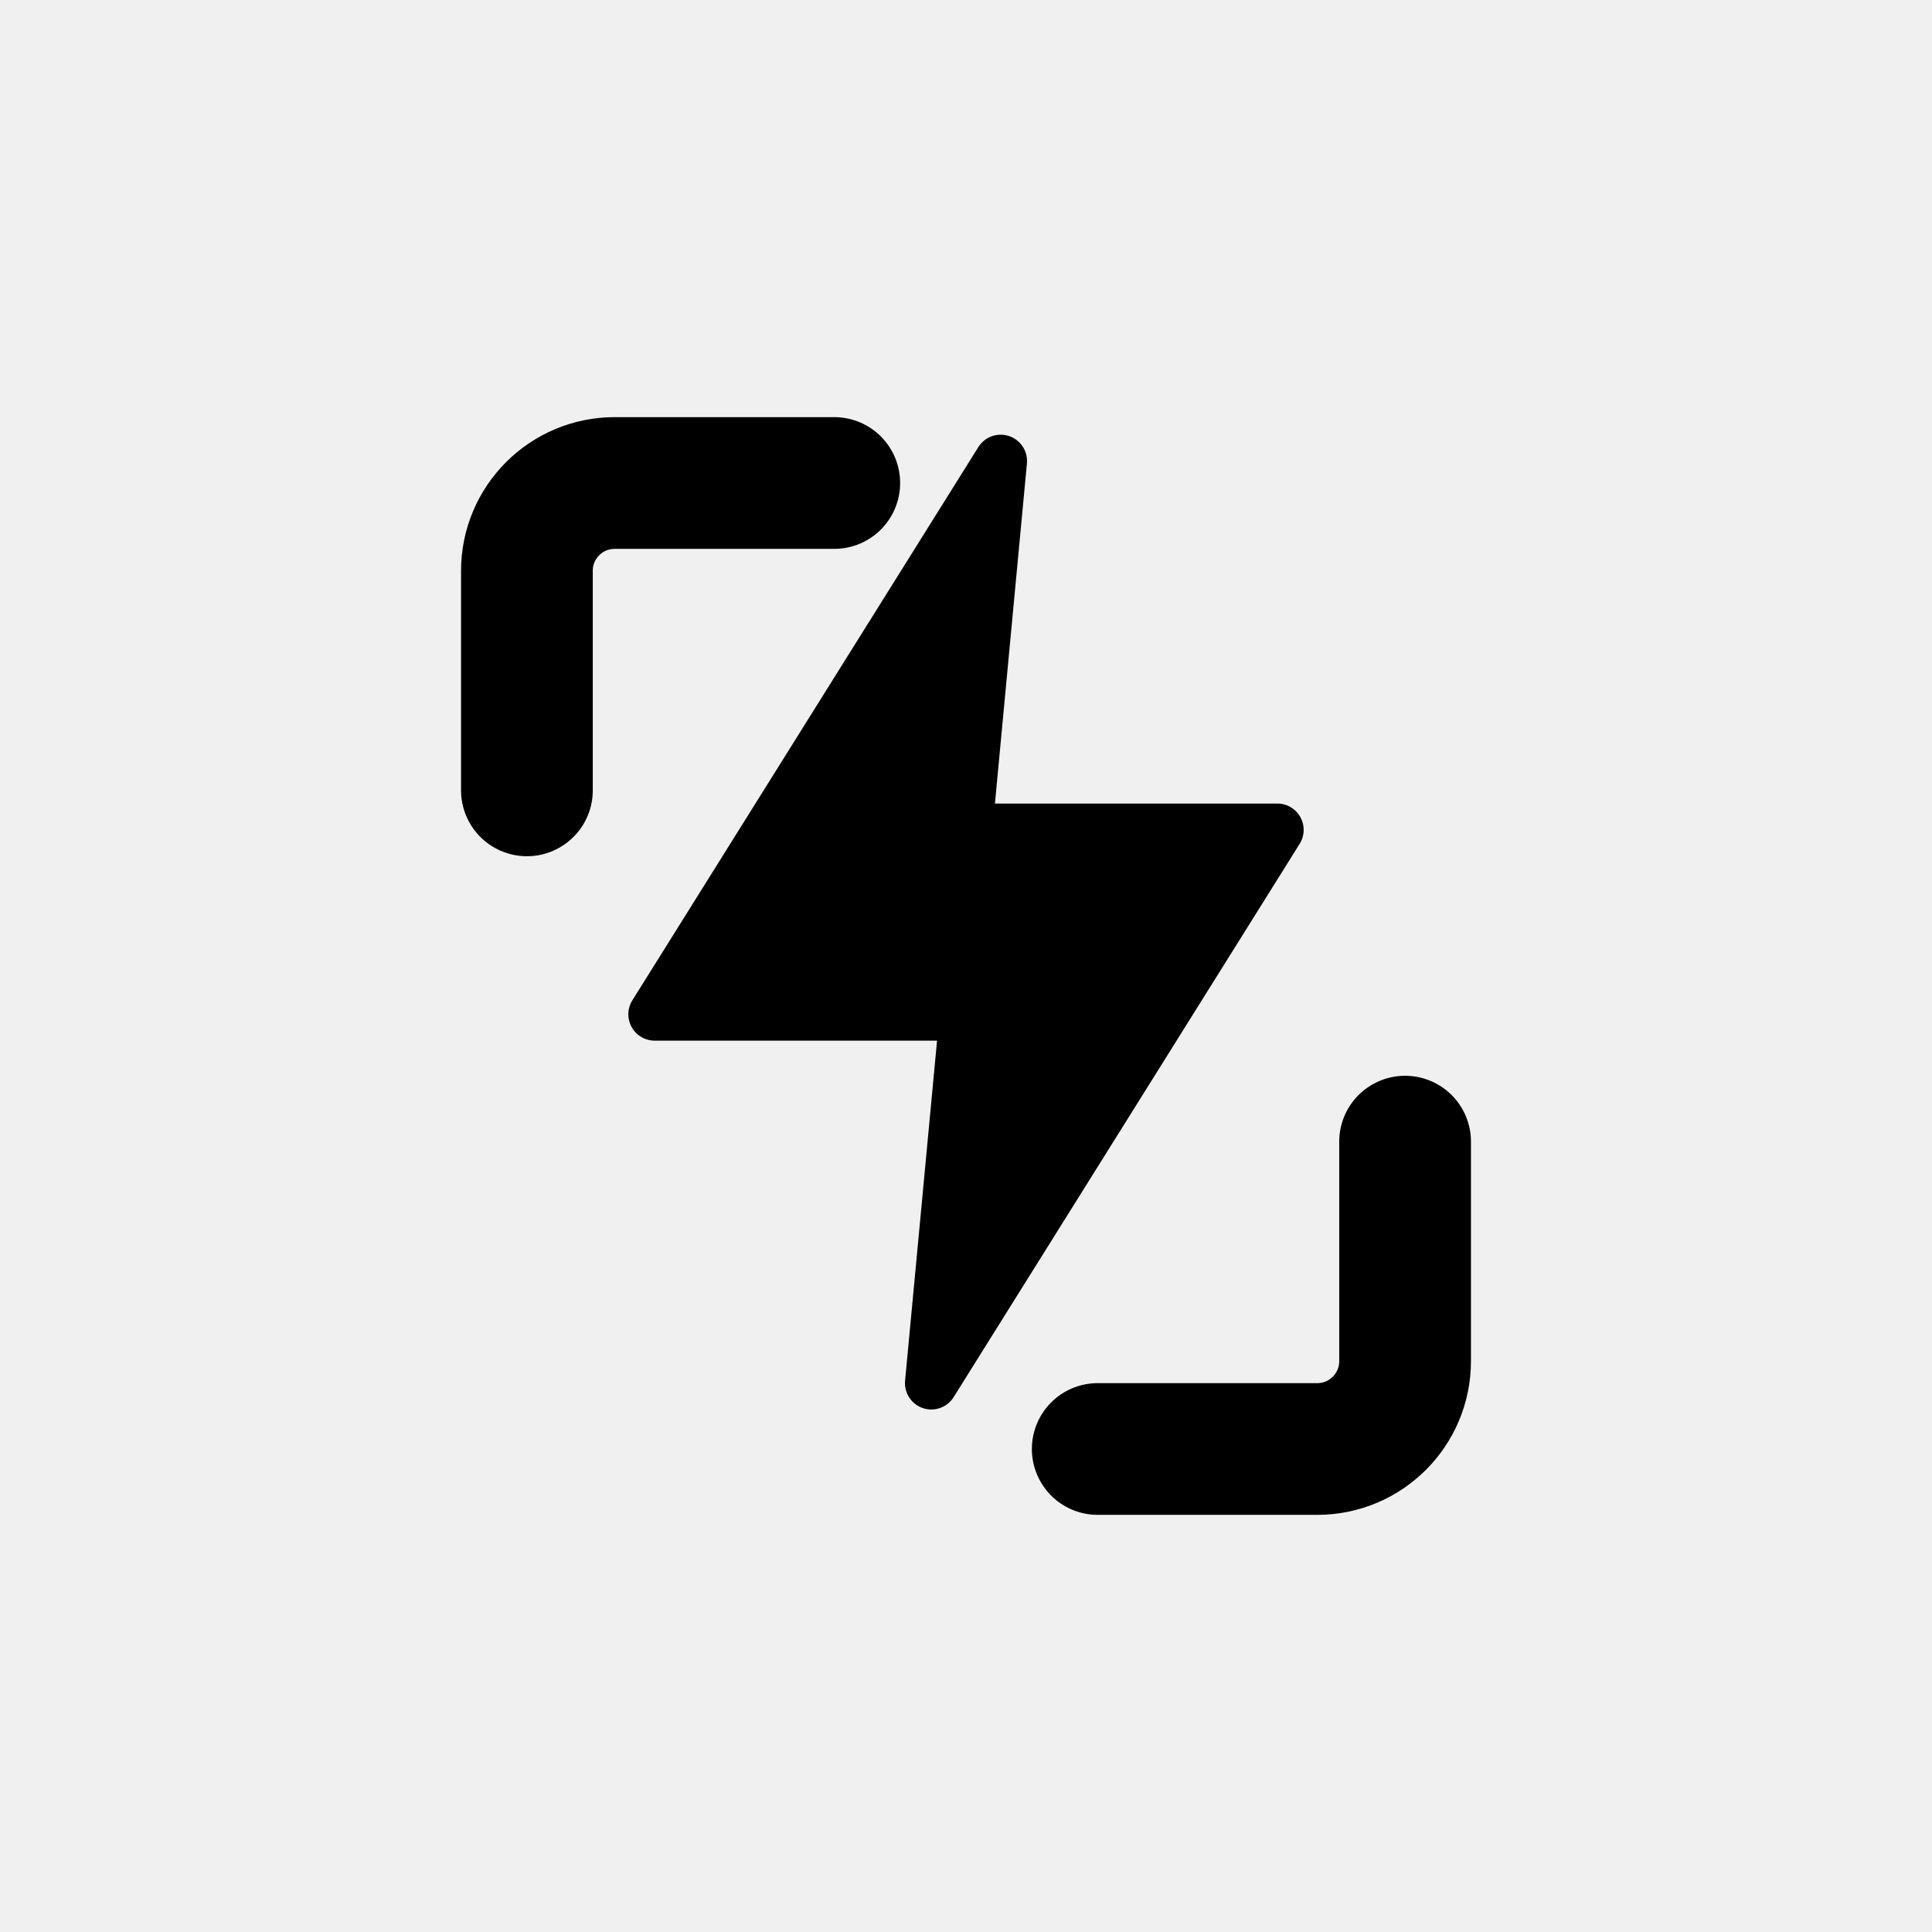
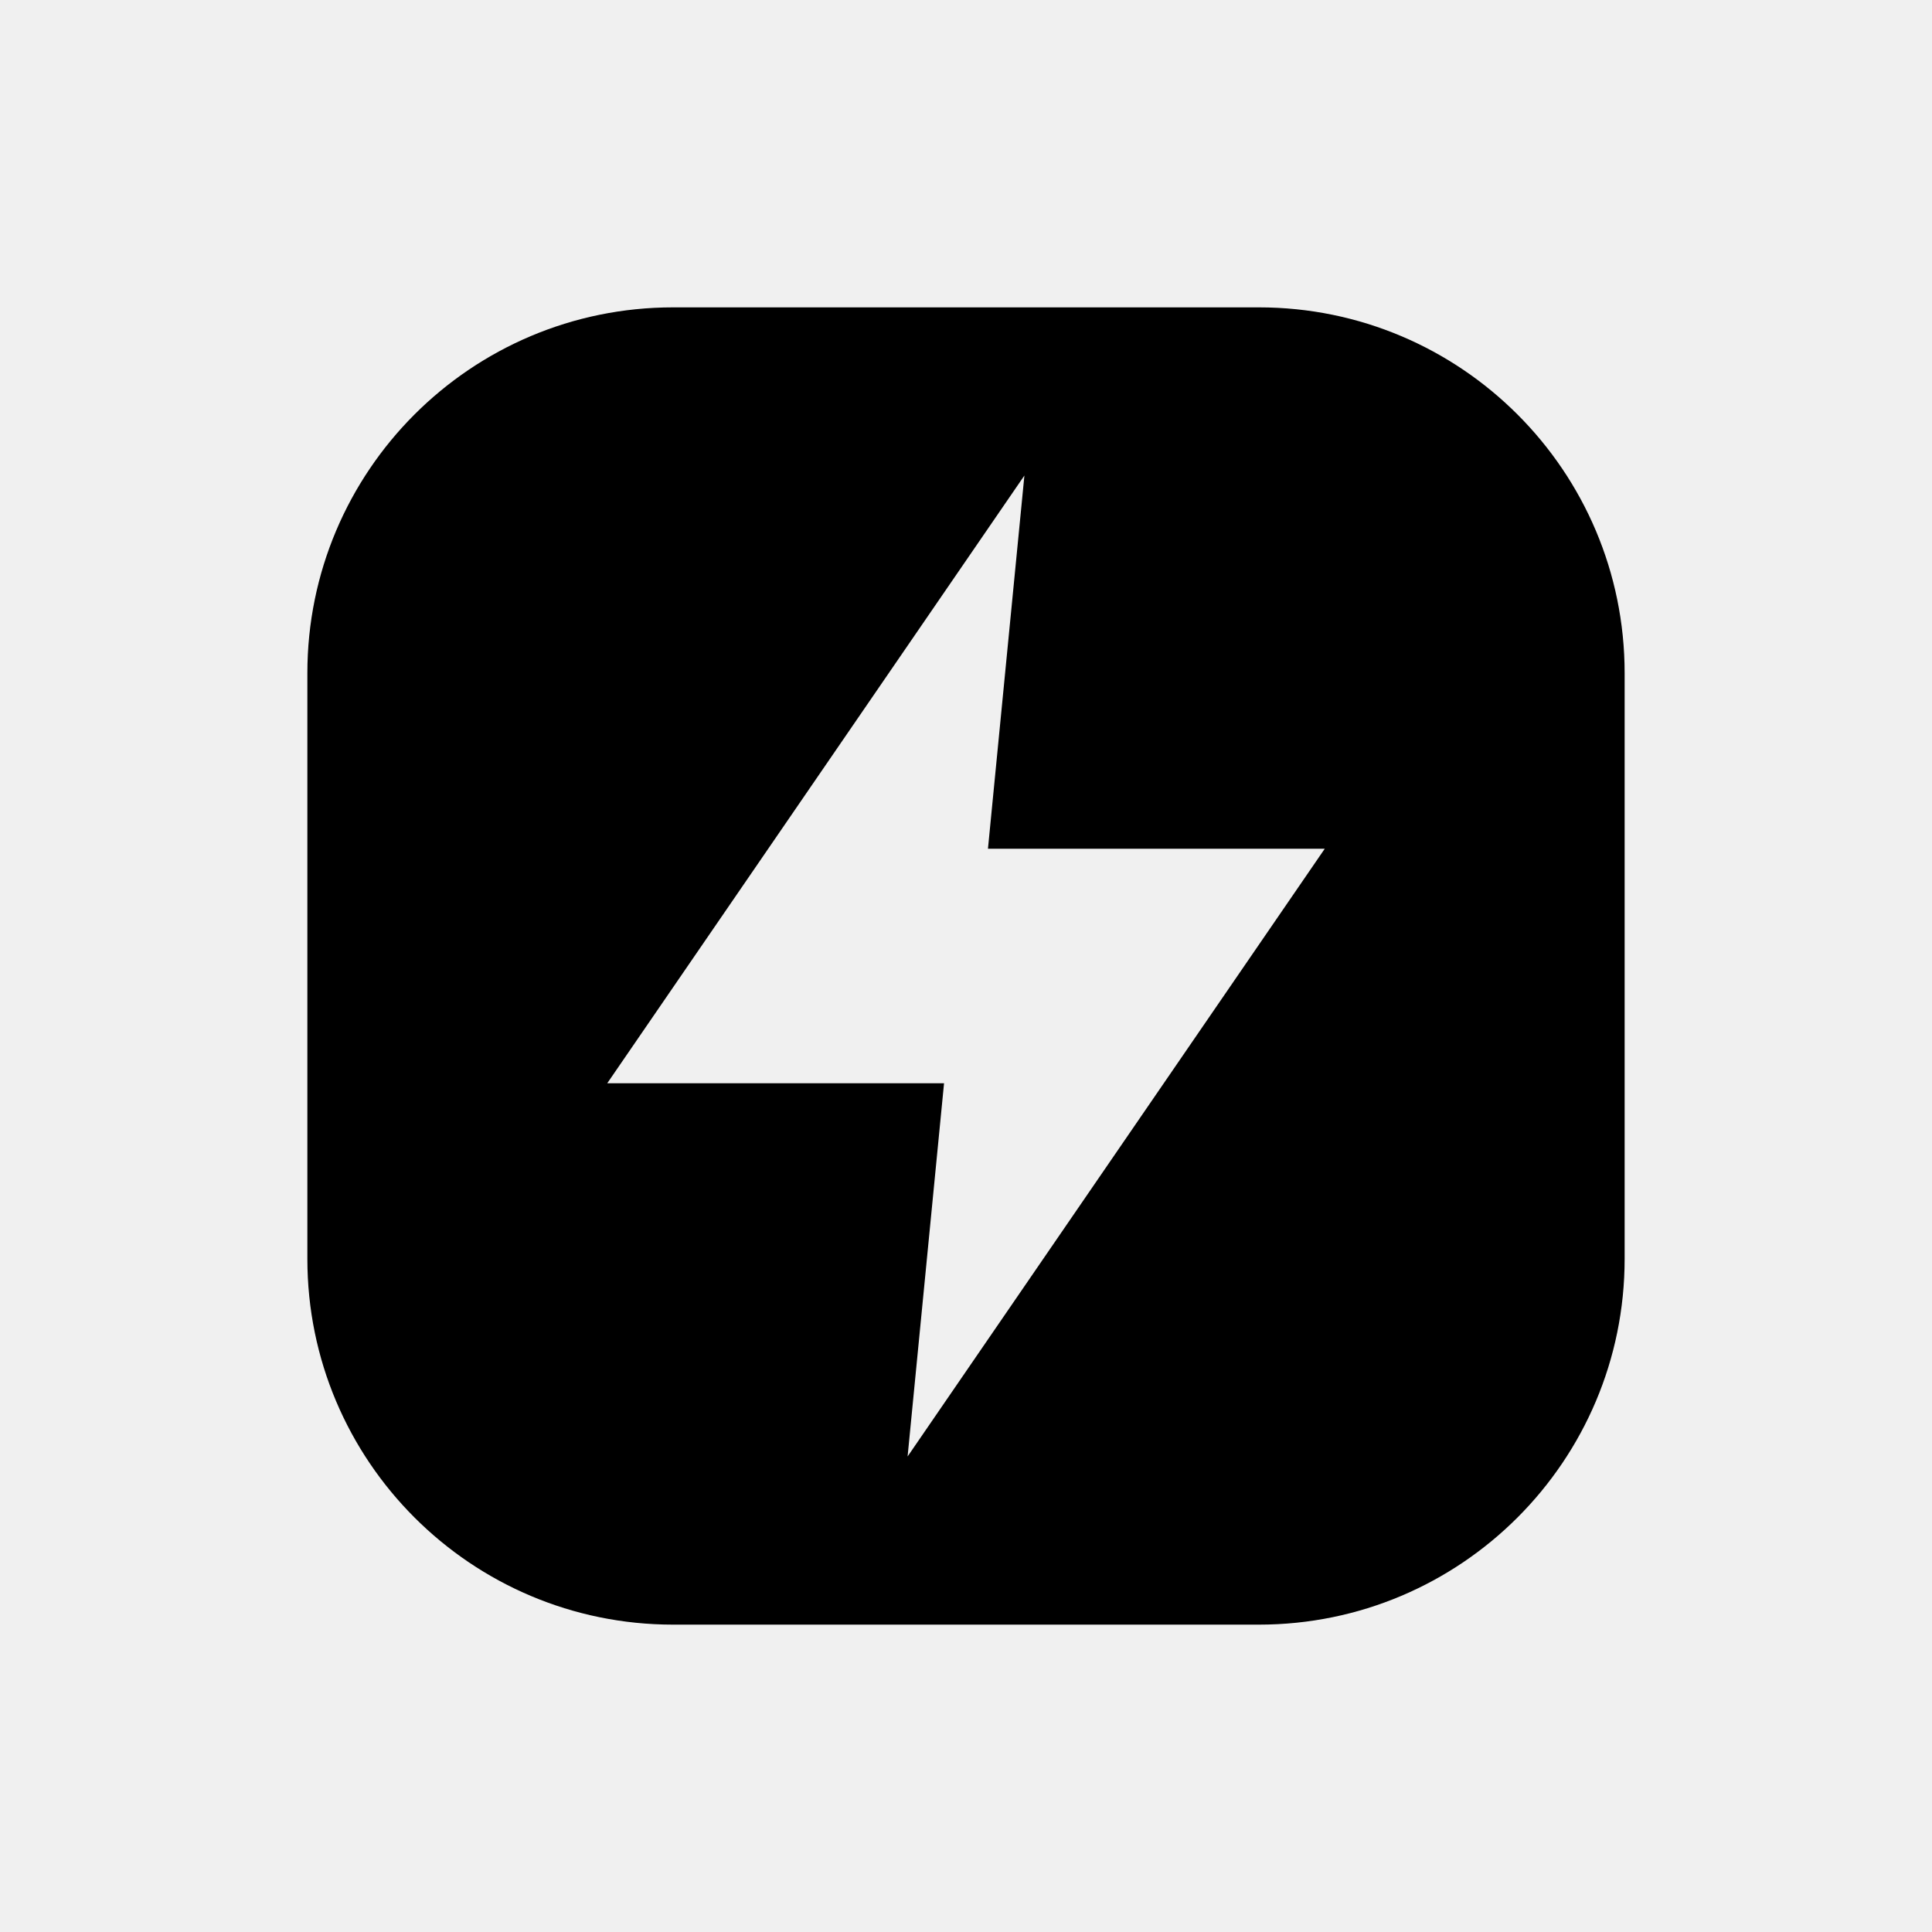
- <svg xmlns="http://www.w3.org/2000/svg" width="44" height="44" viewBox="0 0 44 44" fill="none">
-   <g stroke="#000000" stroke-width="3" stroke-linecap="round" stroke-linejoin="round" fill="none">
-     <path d="M12 18 V13 a2 2 0 0 1 2 -2 H19" />
-     <path d="M25 33 H30 a2 2 0 0 0 2 -2 V26" />
-   </g>
-   <path d="M22.79 10.5 L14.91 23.1 H22 L21.21 31.5 L29.09 18.9 H22 Z" fill="#000000" stroke="#000000" stroke-width="1.2" stroke-linejoin="round" stroke-linecap="round" />
+ <svg xmlns="http://www.w3.org/2000/svg" width="44" height="44" viewBox="0 0 44 44">
+   <defs>
+     <mask id="bolt">
+       <rect width="44" height="44" fill="#fff" />
+       <polygon points="23.33,10.83 13.83,24.67 21.5,24.67 20.67,33.17 30.17,19.33 22.5,19.33" fill="#000" />
+     </mask>
+   </defs>
+   <rect x="7" y="7" width="30" height="30" rx="8.33" fill="#000" mask="url(#bolt)" />
</svg>
